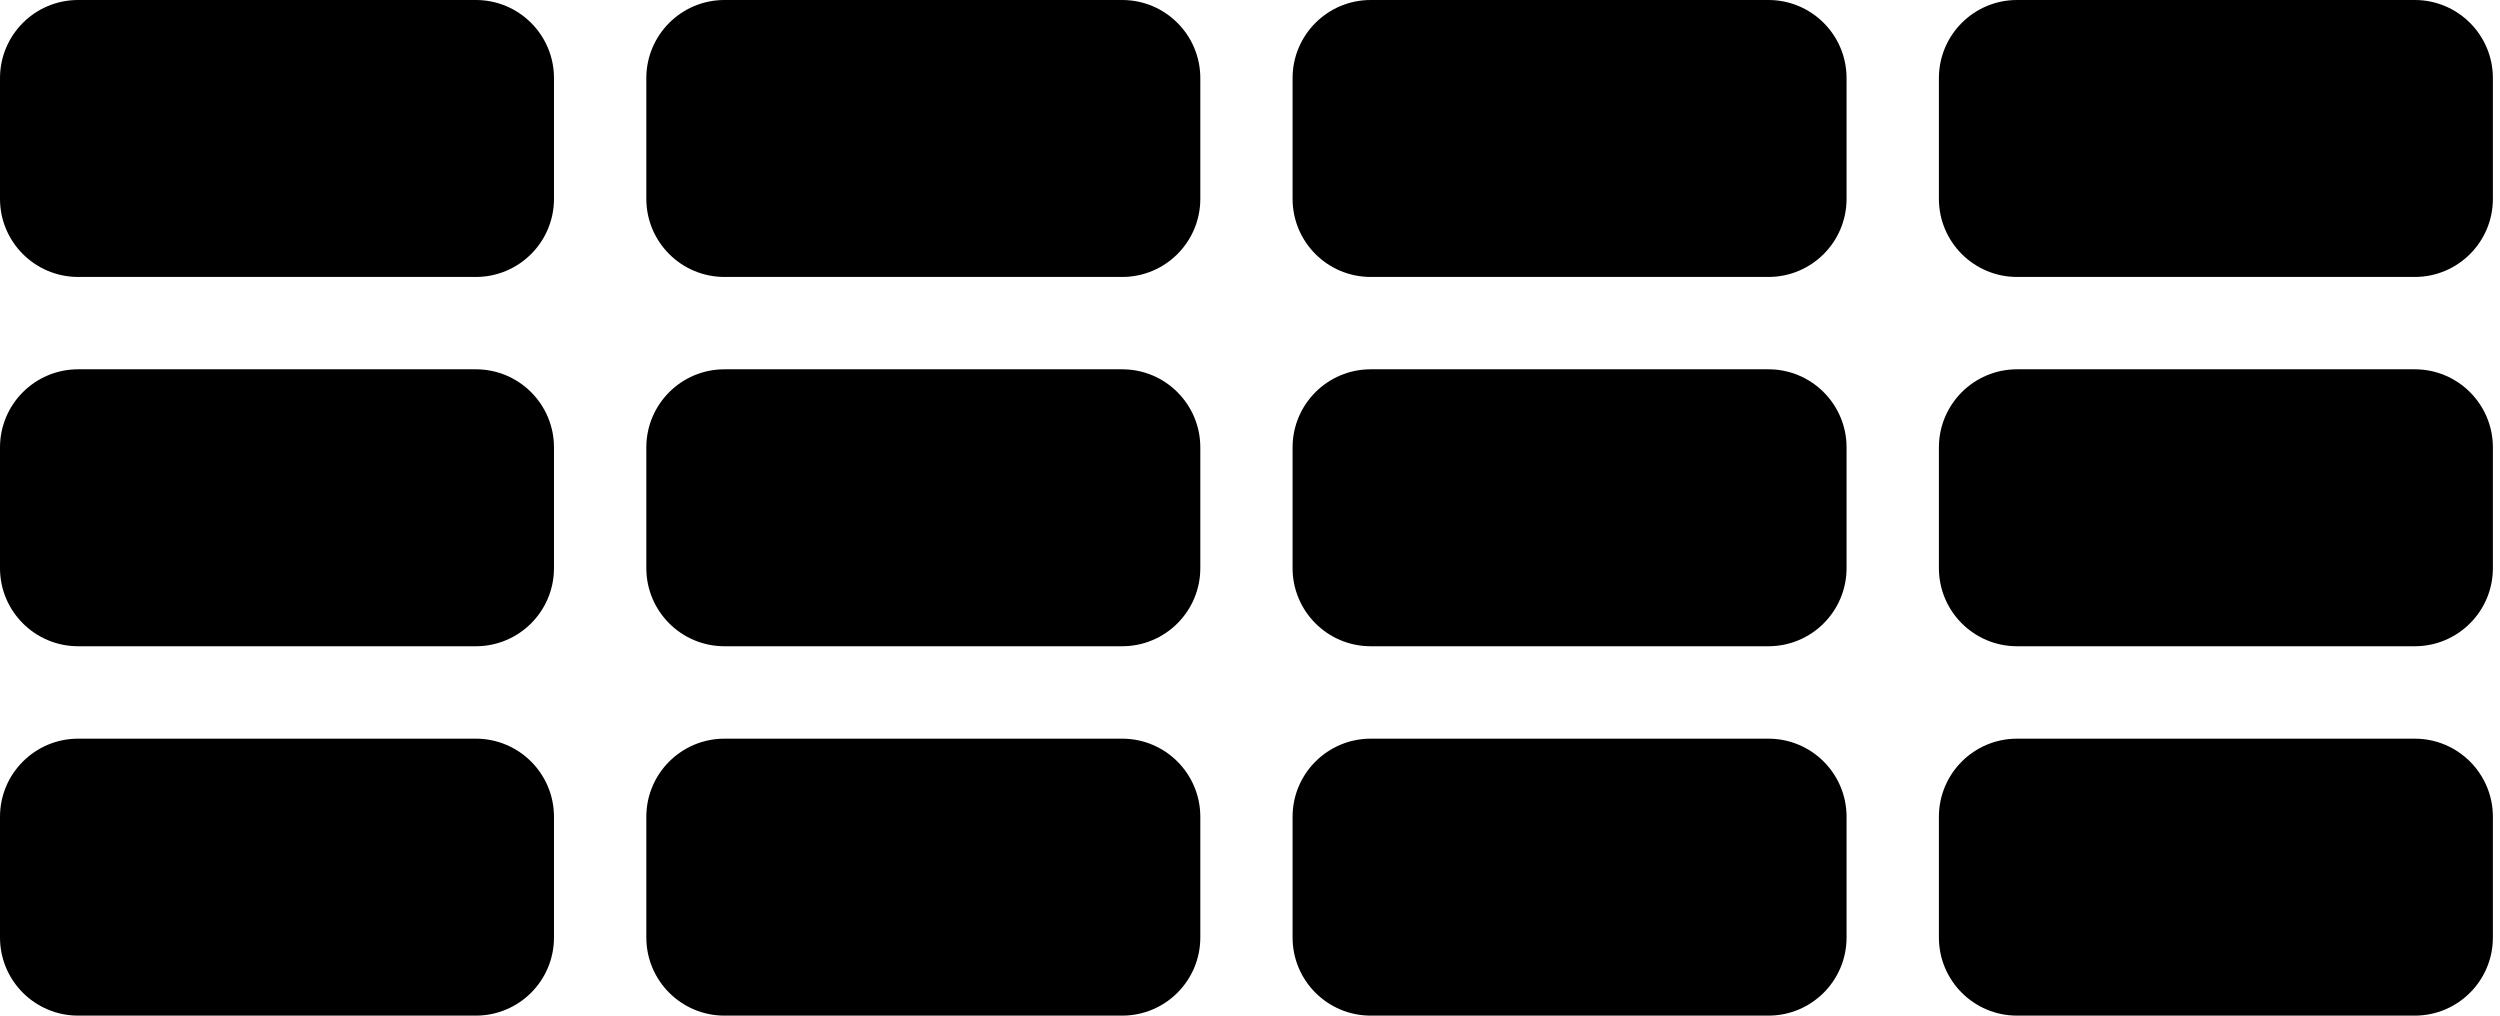
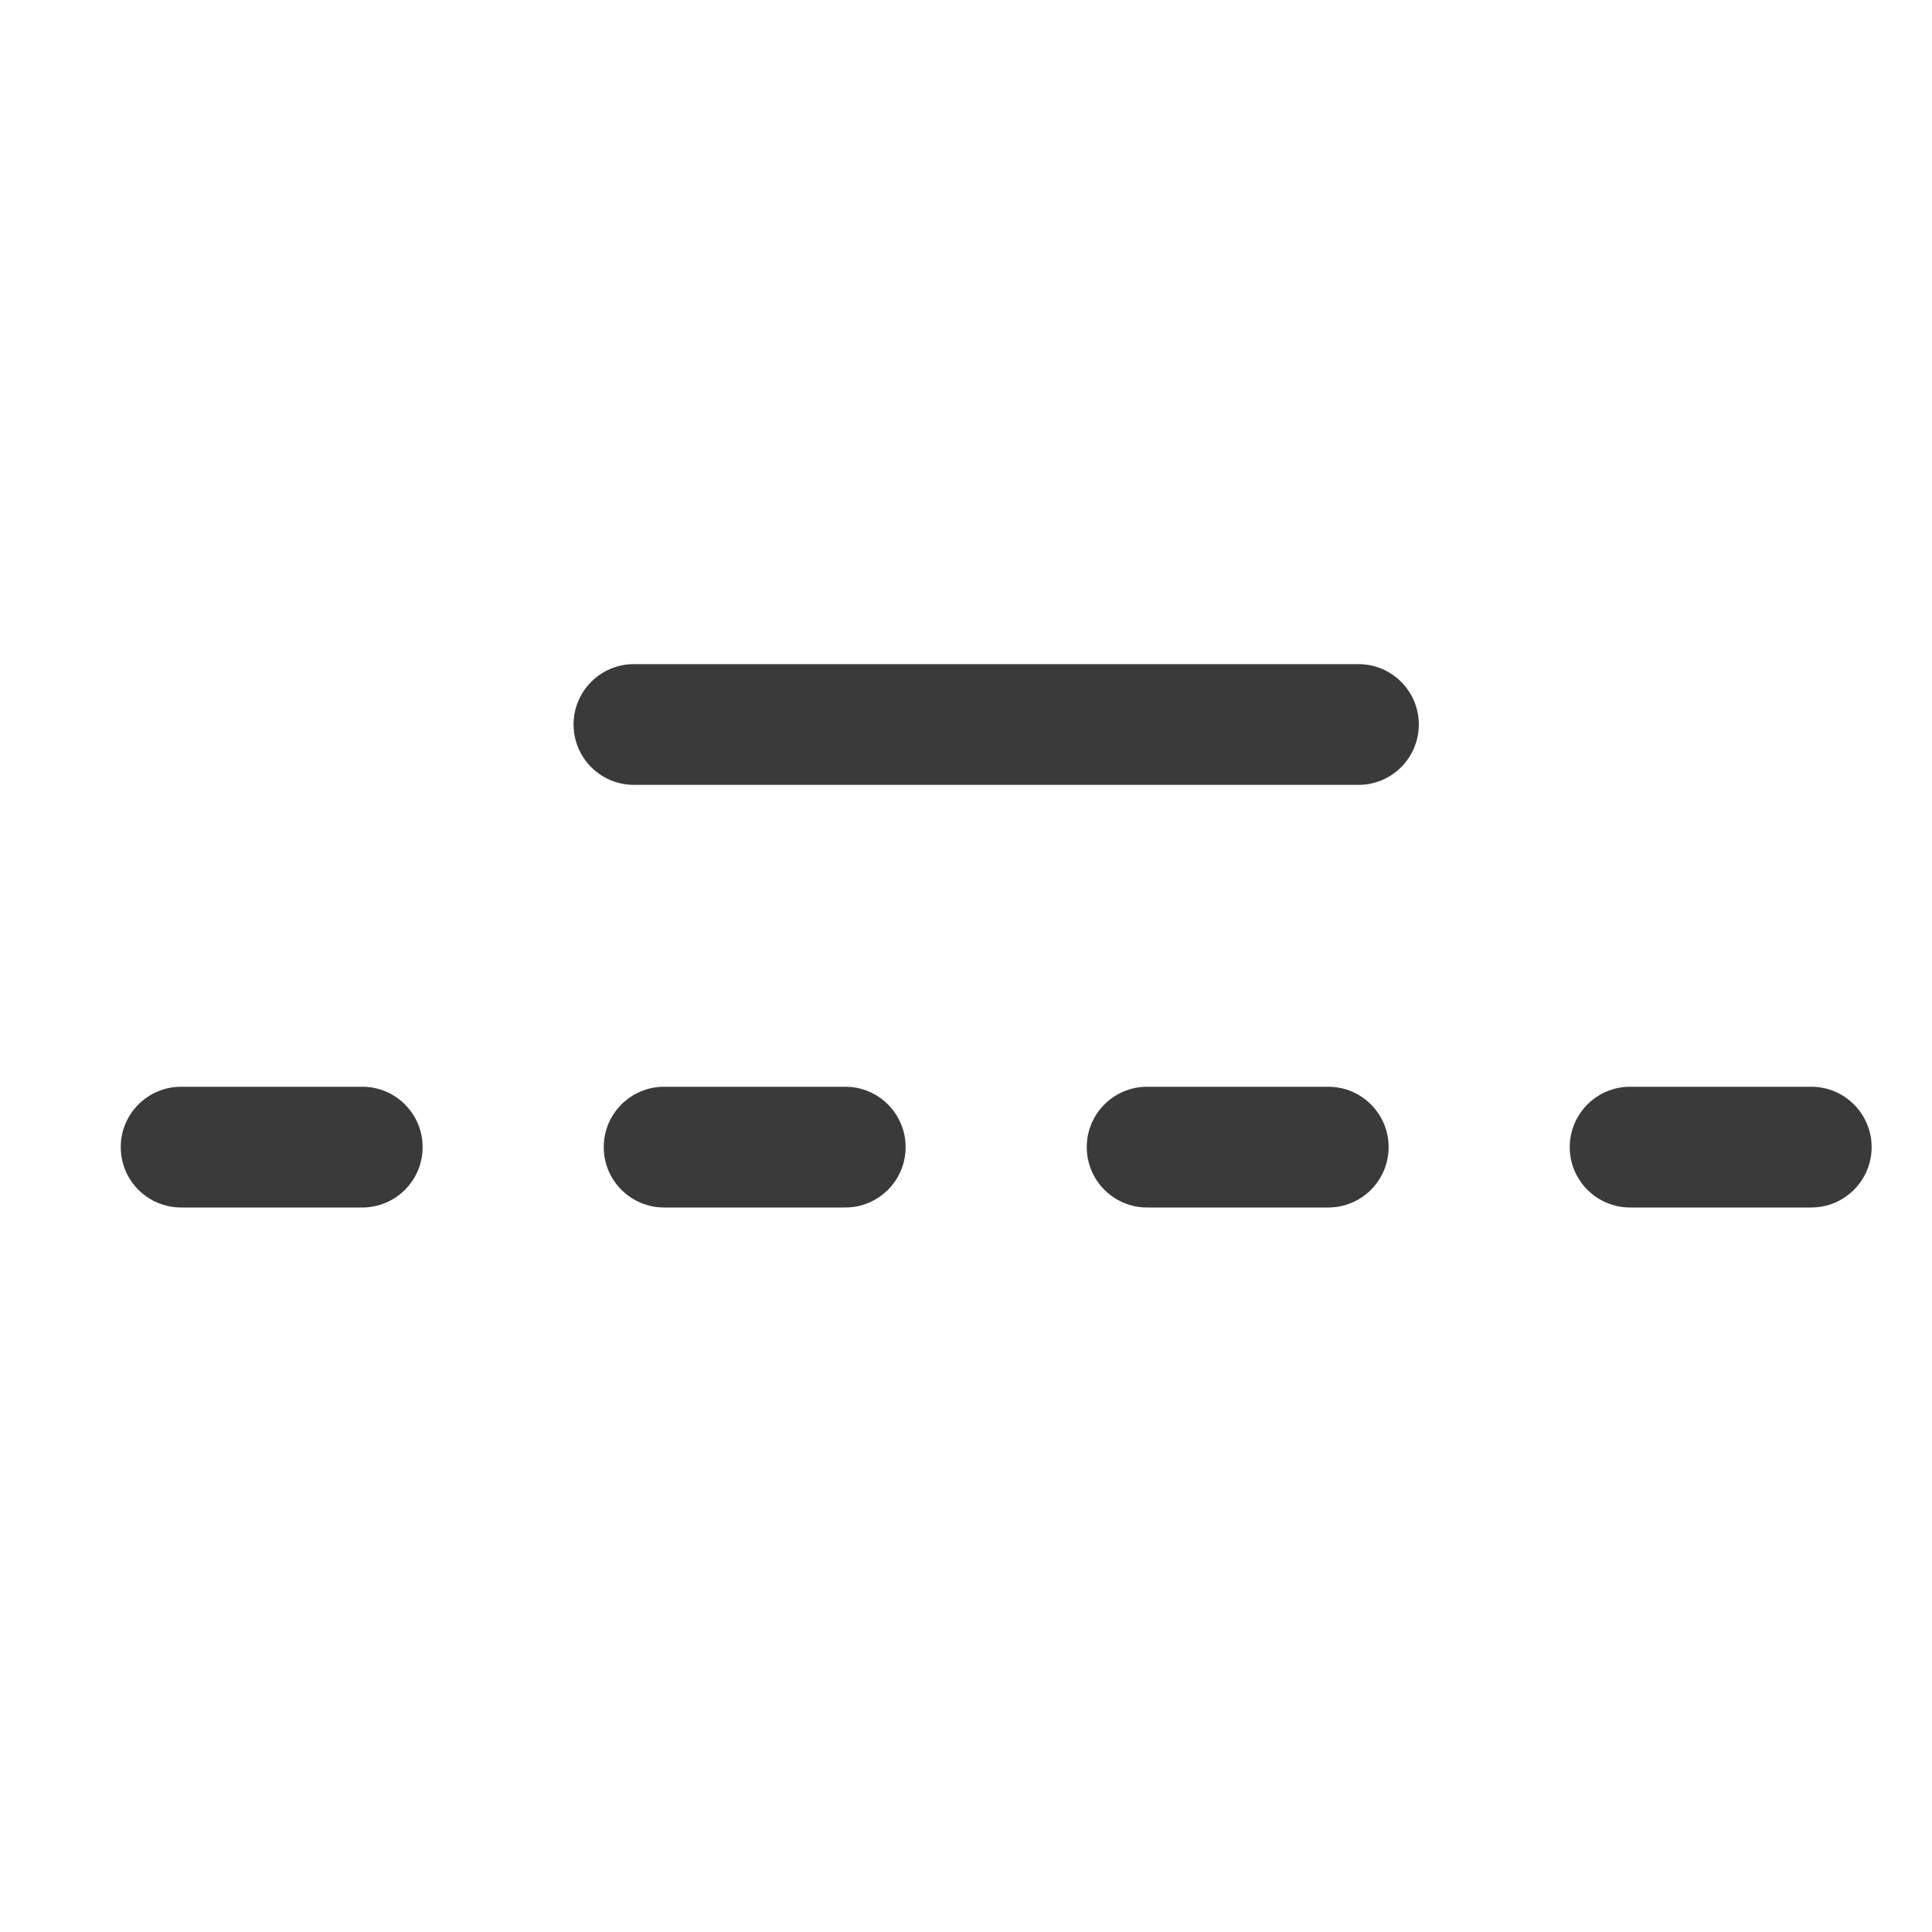
- <svg xmlns="http://www.w3.org/2000/svg" width="32" height="13" viewBox="0 0 32 13" fill="none">
-   <rect width="7.091" height="3.545" rx="1" fill="currentColor" />
-   <rect x="8.273" width="7.091" height="3.545" rx="1" fill="currentColor" />
-   <rect x="16.545" width="7.091" height="3.545" rx="1" fill="currentColor" />
-   <rect x="24.818" width="7.091" height="3.545" rx="1" fill="currentColor" />
-   <rect y="4.727" width="7.091" height="3.545" rx="1" fill="currentColor" />
-   <rect x="8.273" y="4.727" width="7.091" height="3.545" rx="1" fill="currentColor" />
-   <rect x="16.545" y="4.727" width="7.091" height="3.545" rx="1" fill="currentColor" />
-   <rect x="24.818" y="4.727" width="7.091" height="3.545" rx="1" fill="currentColor" />
-   <rect y="9.455" width="7.091" height="3.545" rx="1" fill="currentColor" />
-   <rect x="8.273" y="9.455" width="7.091" height="3.545" rx="1" fill="currentColor" />
-   <rect x="16.545" y="9.455" width="7.091" height="3.545" rx="1" fill="currentColor" />
-   <rect x="24.818" y="9.455" width="7.091" height="3.545" rx="1" fill="currentColor" />
+ <svg xmlns="http://www.w3.org/2000/svg" width="32" height="32" viewBox="0 0 32 32" fill="none">
+   <rect x="9.5" y="11" width="14" height="2" rx="1" fill="#3A3A3A" />
+   <rect x="2" y="18" width="5" height="2" rx="1" fill="#3A3A3A" />
+   <rect x="10" y="18" width="5" height="2" rx="1" fill="#3A3A3A" />
+   <rect x="18" y="18" width="5" height="2" rx="1" fill="#3A3A3A" />
+   <rect x="26" y="18" width="5" height="2" rx="1" fill="#3A3A3A" />
</svg>
